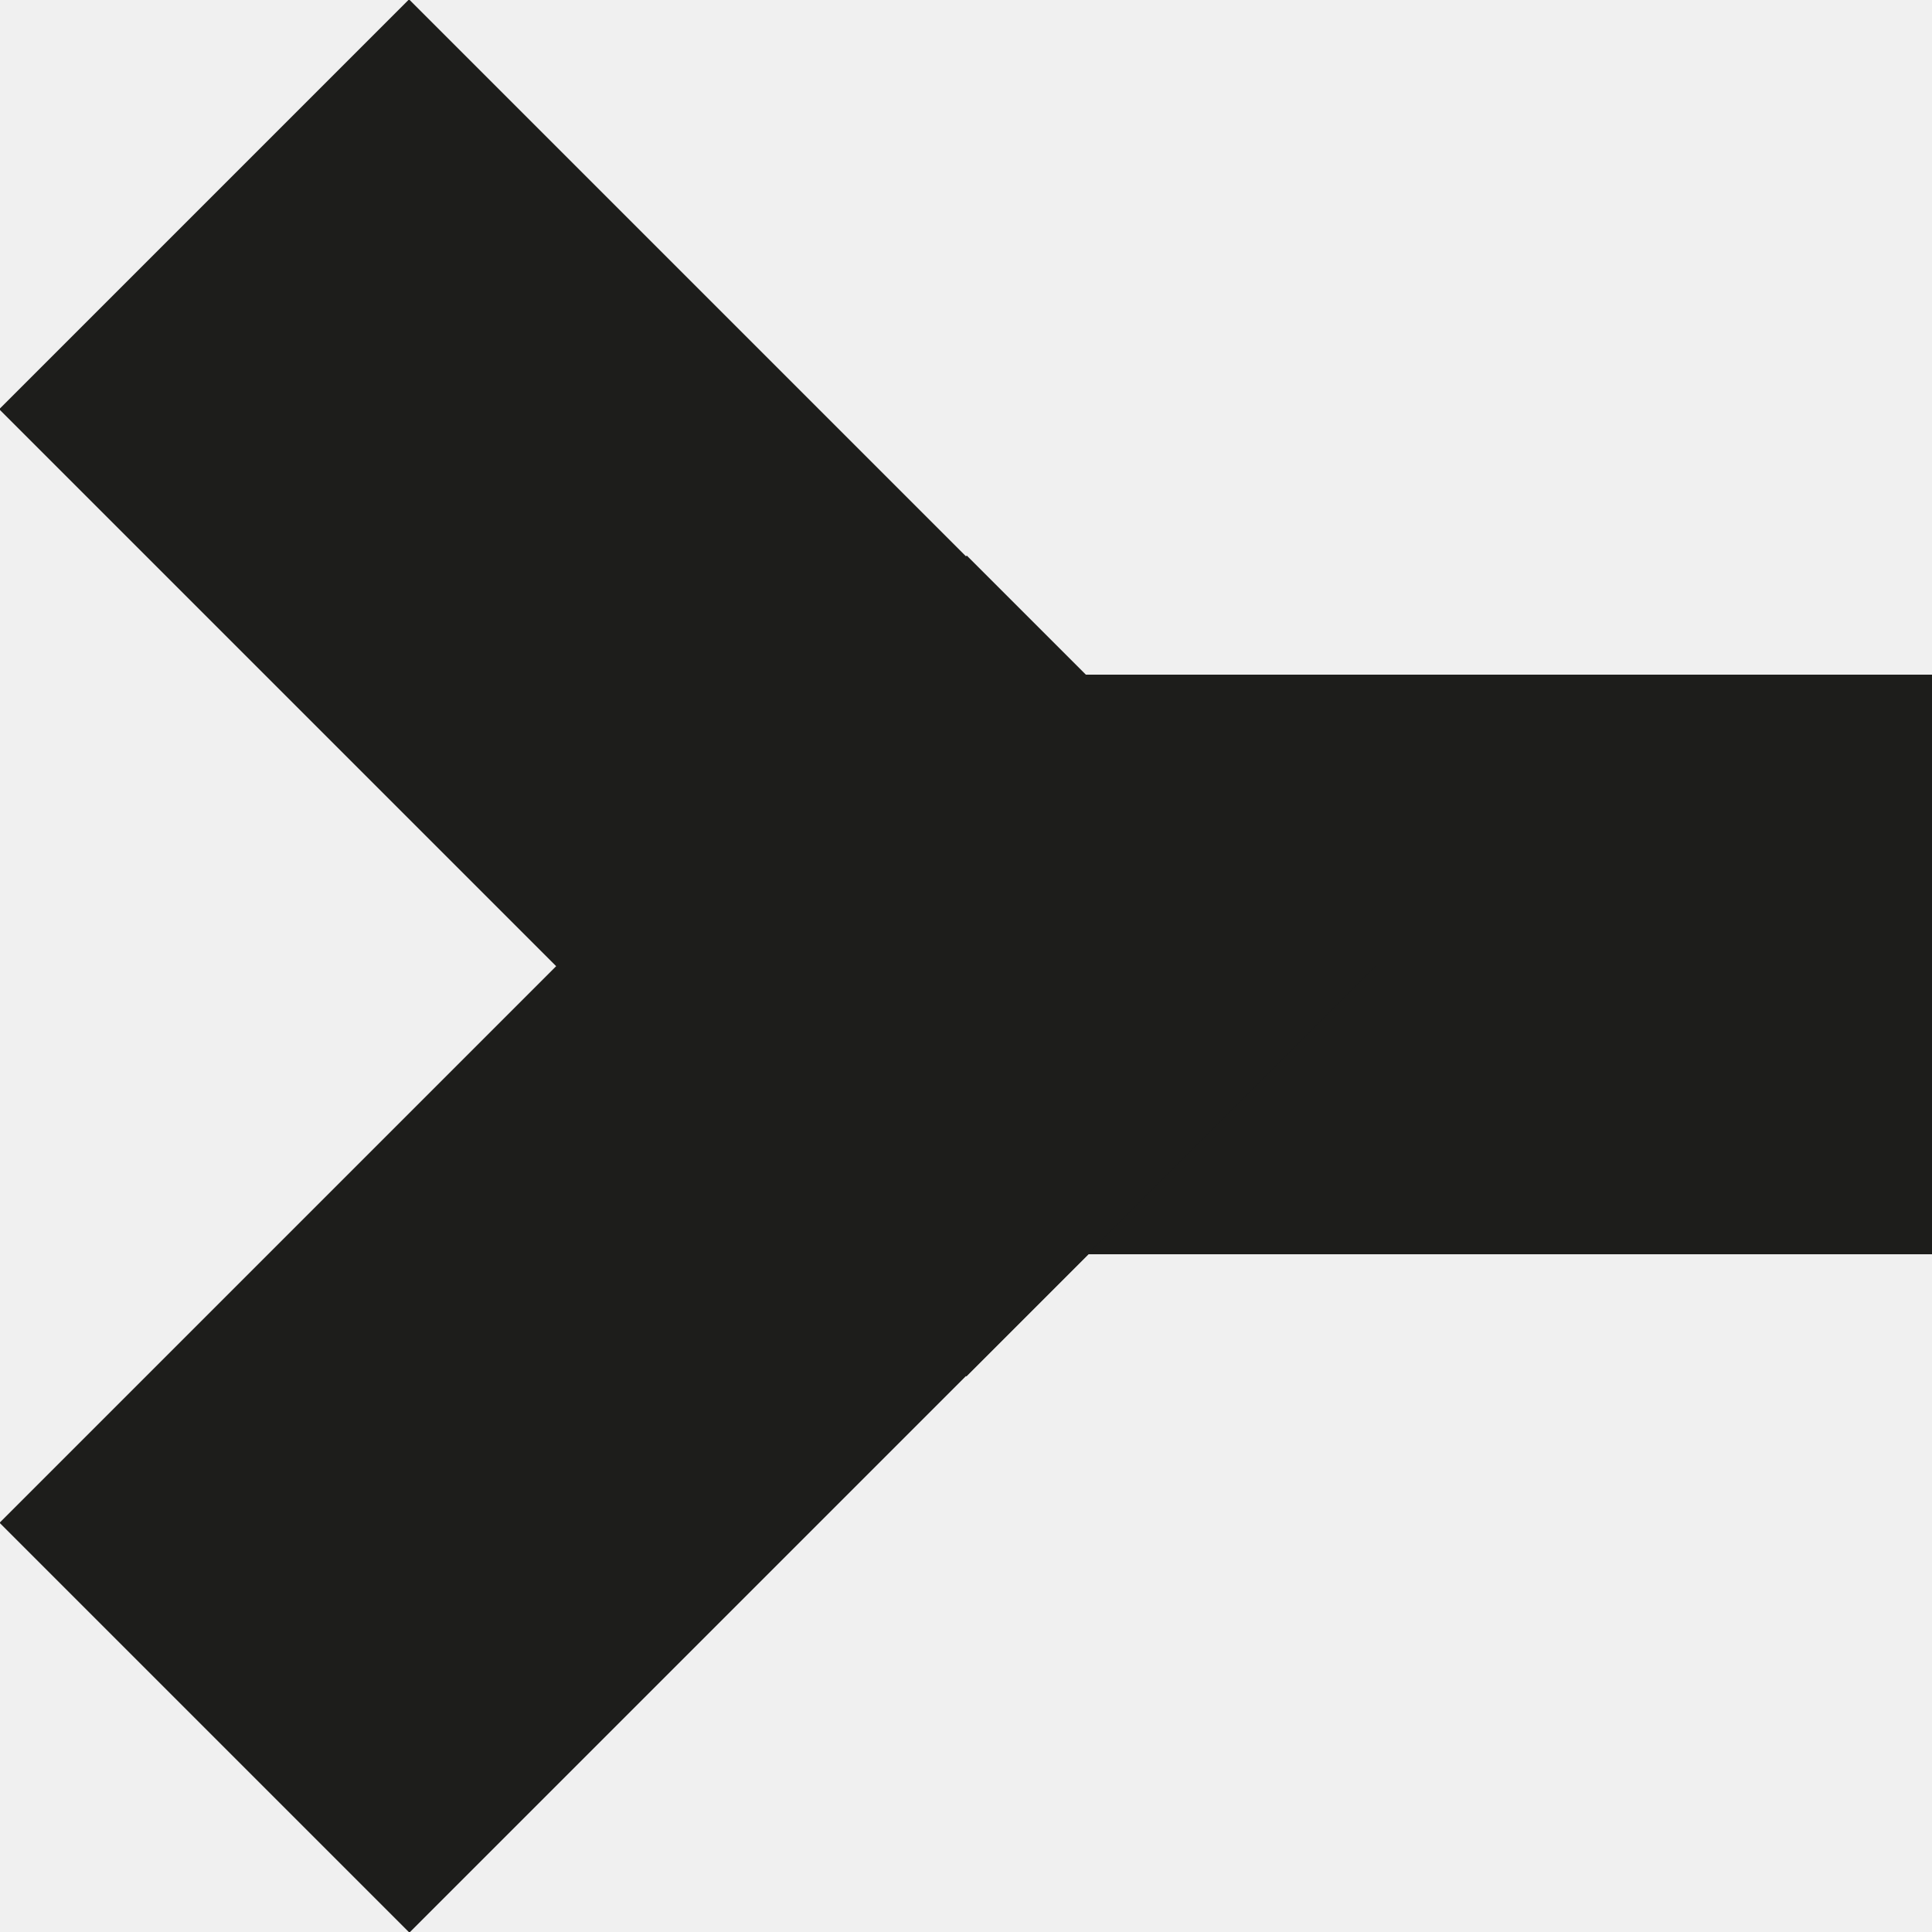
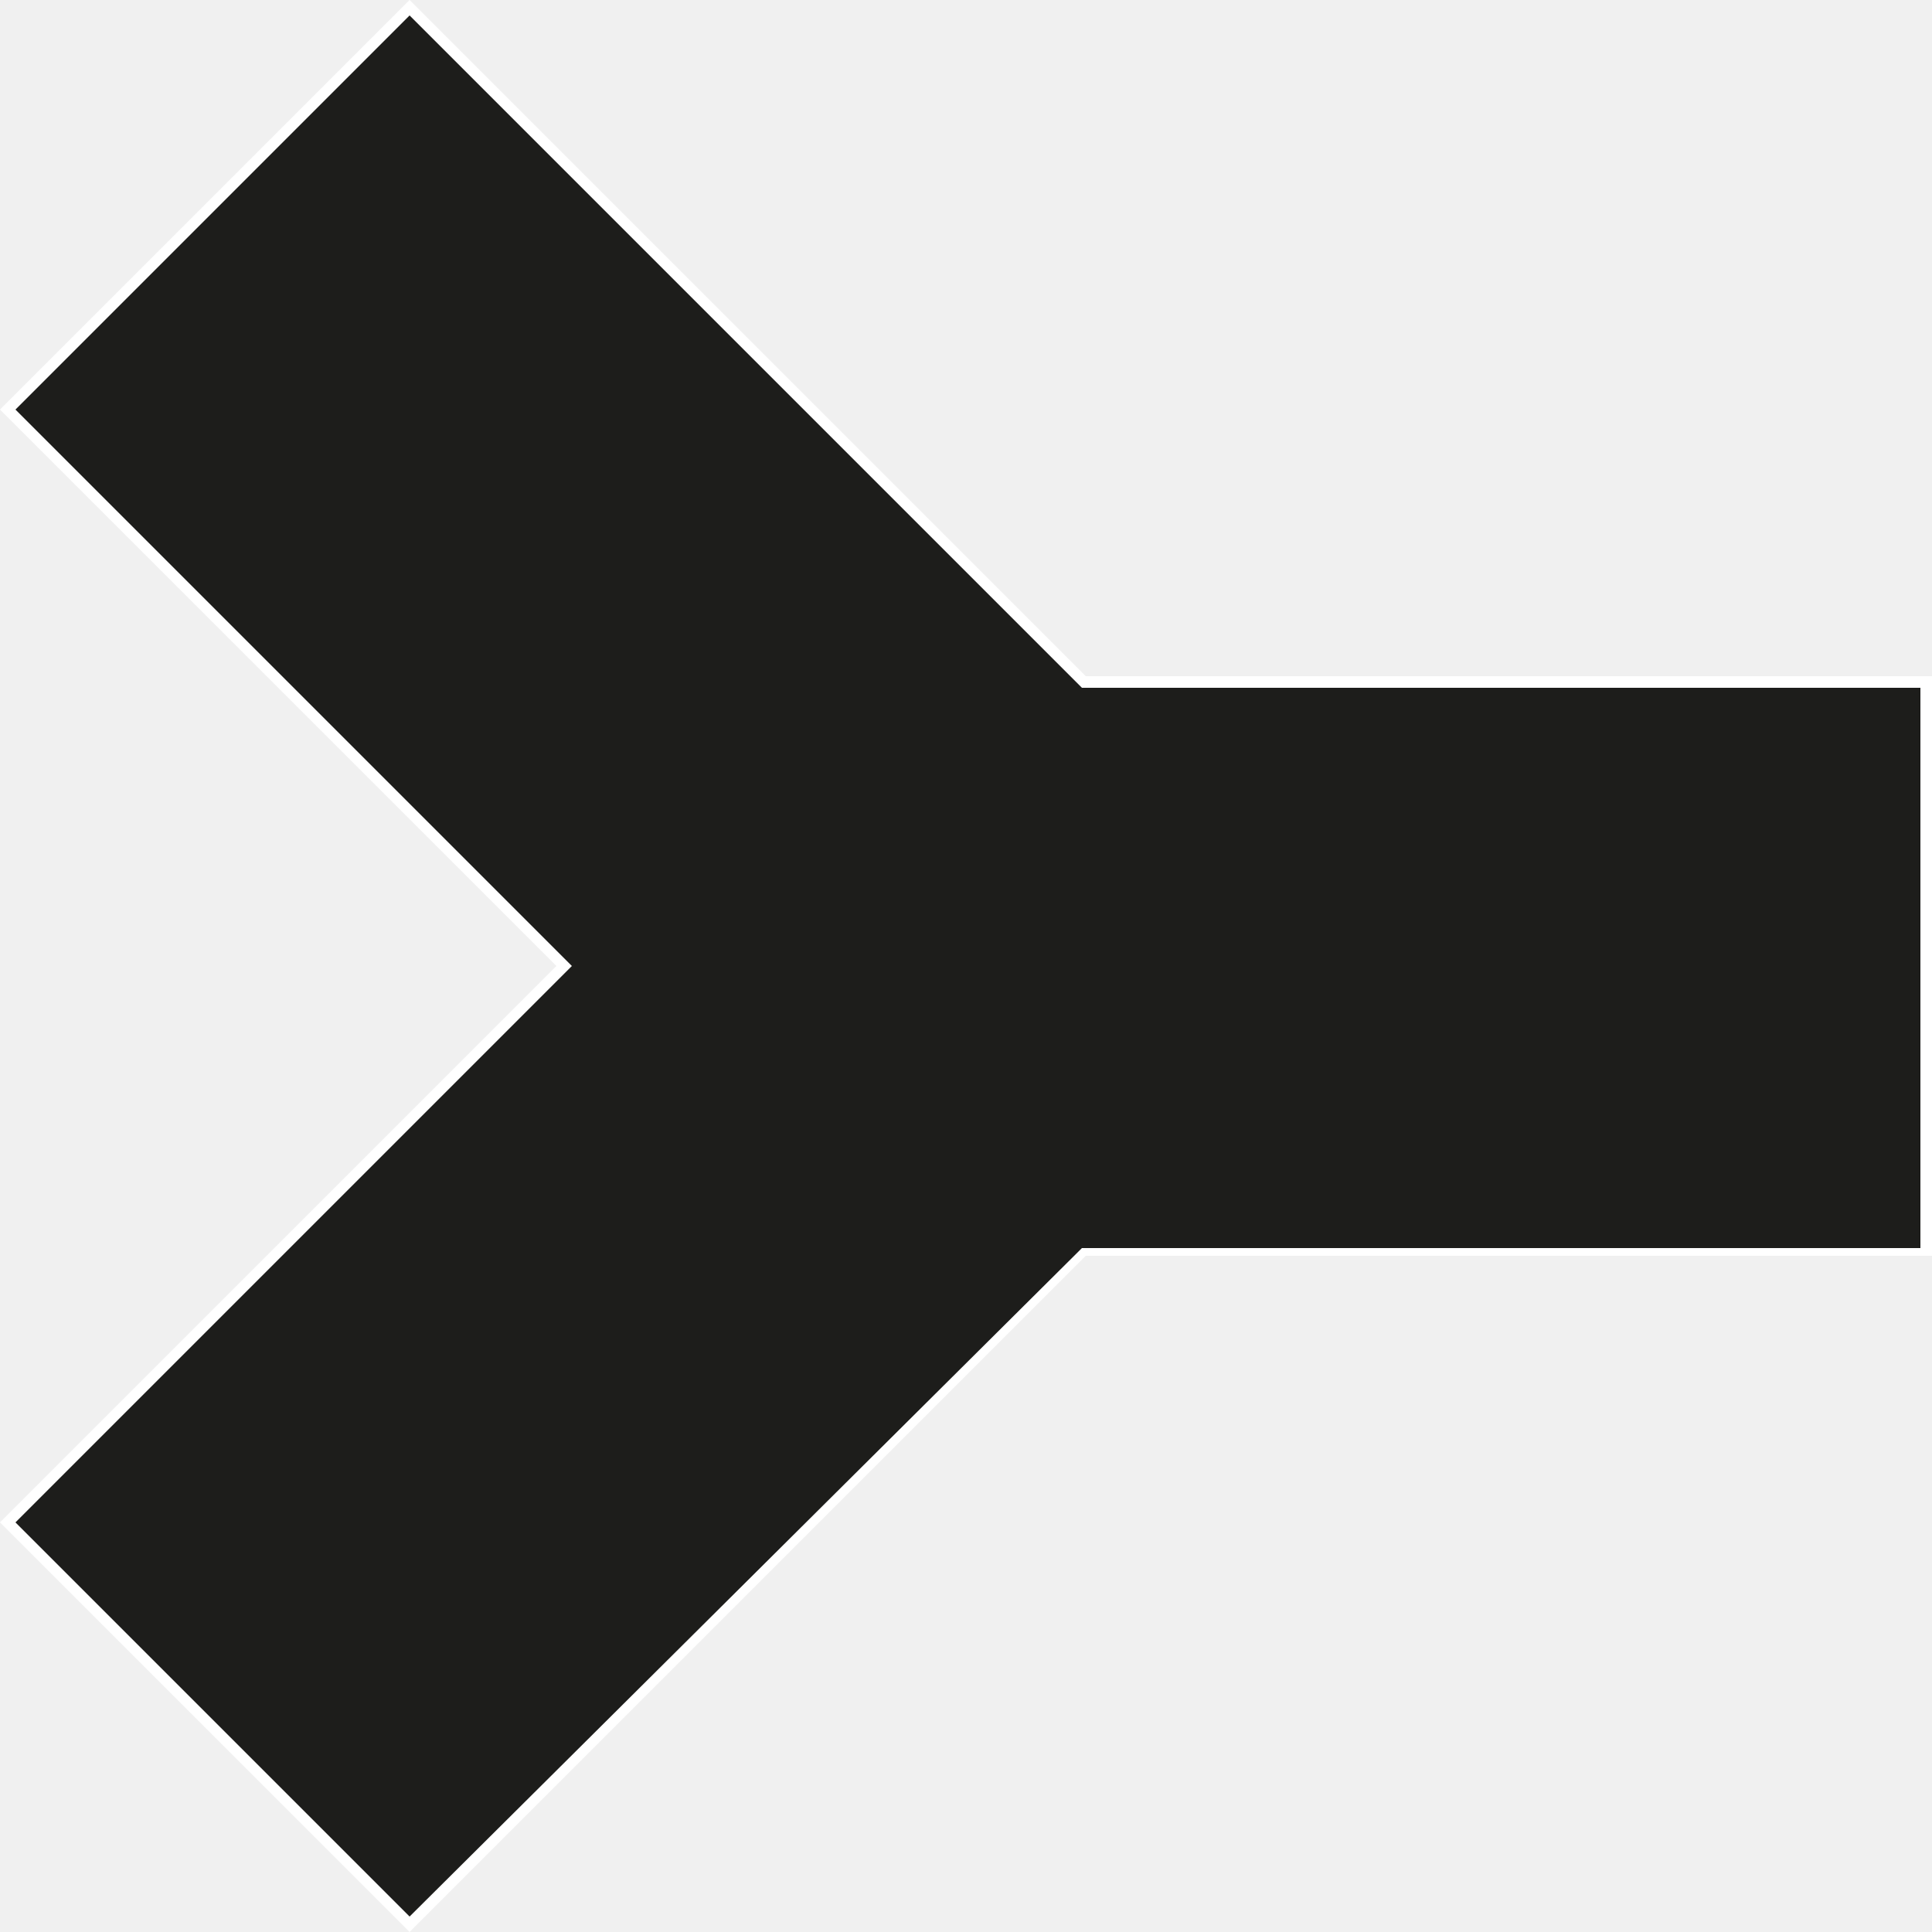
<svg xmlns="http://www.w3.org/2000/svg" version="1.1" id="Ebene_1" x="0px" y="0px" viewBox="0 0 50 50" style="enable-background:new 0 0 50 50;" xml:space="preserve">
  <style type="text/css">
	.st0{fill:#1D1D1B;}
+ 	.st1{fill:#FFFFFF;}
</style>
-   <rect x="10.3" y="0.1" transform="matrix(0.7071 -0.7071 0.7071 0.7071 -7.3744 17.8033)" class="st0" width="15" height="35.4" />
-   <rect x="24.8" y="7.3" transform="matrix(3.201445e-11 -1 1 3.201445e-11 7.2601 57.2601)" class="st0" width="15" height="35.5" />
-   <rect x="10.3" y="14.5" transform="matrix(-0.7071 -0.7071 0.7071 -0.7071 7.6256 67.552)" class="st0" width="15" height="35.4" />
+   <g>
+     <polygon class="st0" points="0.2,39.4 14.6,25 0.2,10.6 10.6,0.2 28,17.6 49.9,17.6 49.9,32.4 28.1,32.4 10.6,49.8  " />
+     <path class="st1" d="M10.6,0.4l14.2,14.2l3.1,3.1l0.1,0.1h0.1h21.6v14.5H28.1H28l-0.1,0.1L10.6,49.6L0.4,39.4l14.2-14.2l0.2-0.2   l-0.2-0.2L0.4,10.6L10.6,0.4 M10.6,0L0,10.6L14.4,25L0,39.4L10.6,50l17.5-17.5H50v-15H28.1L25,14.4L10.6,0L10.6,0z" />
+   </g>
</svg>
